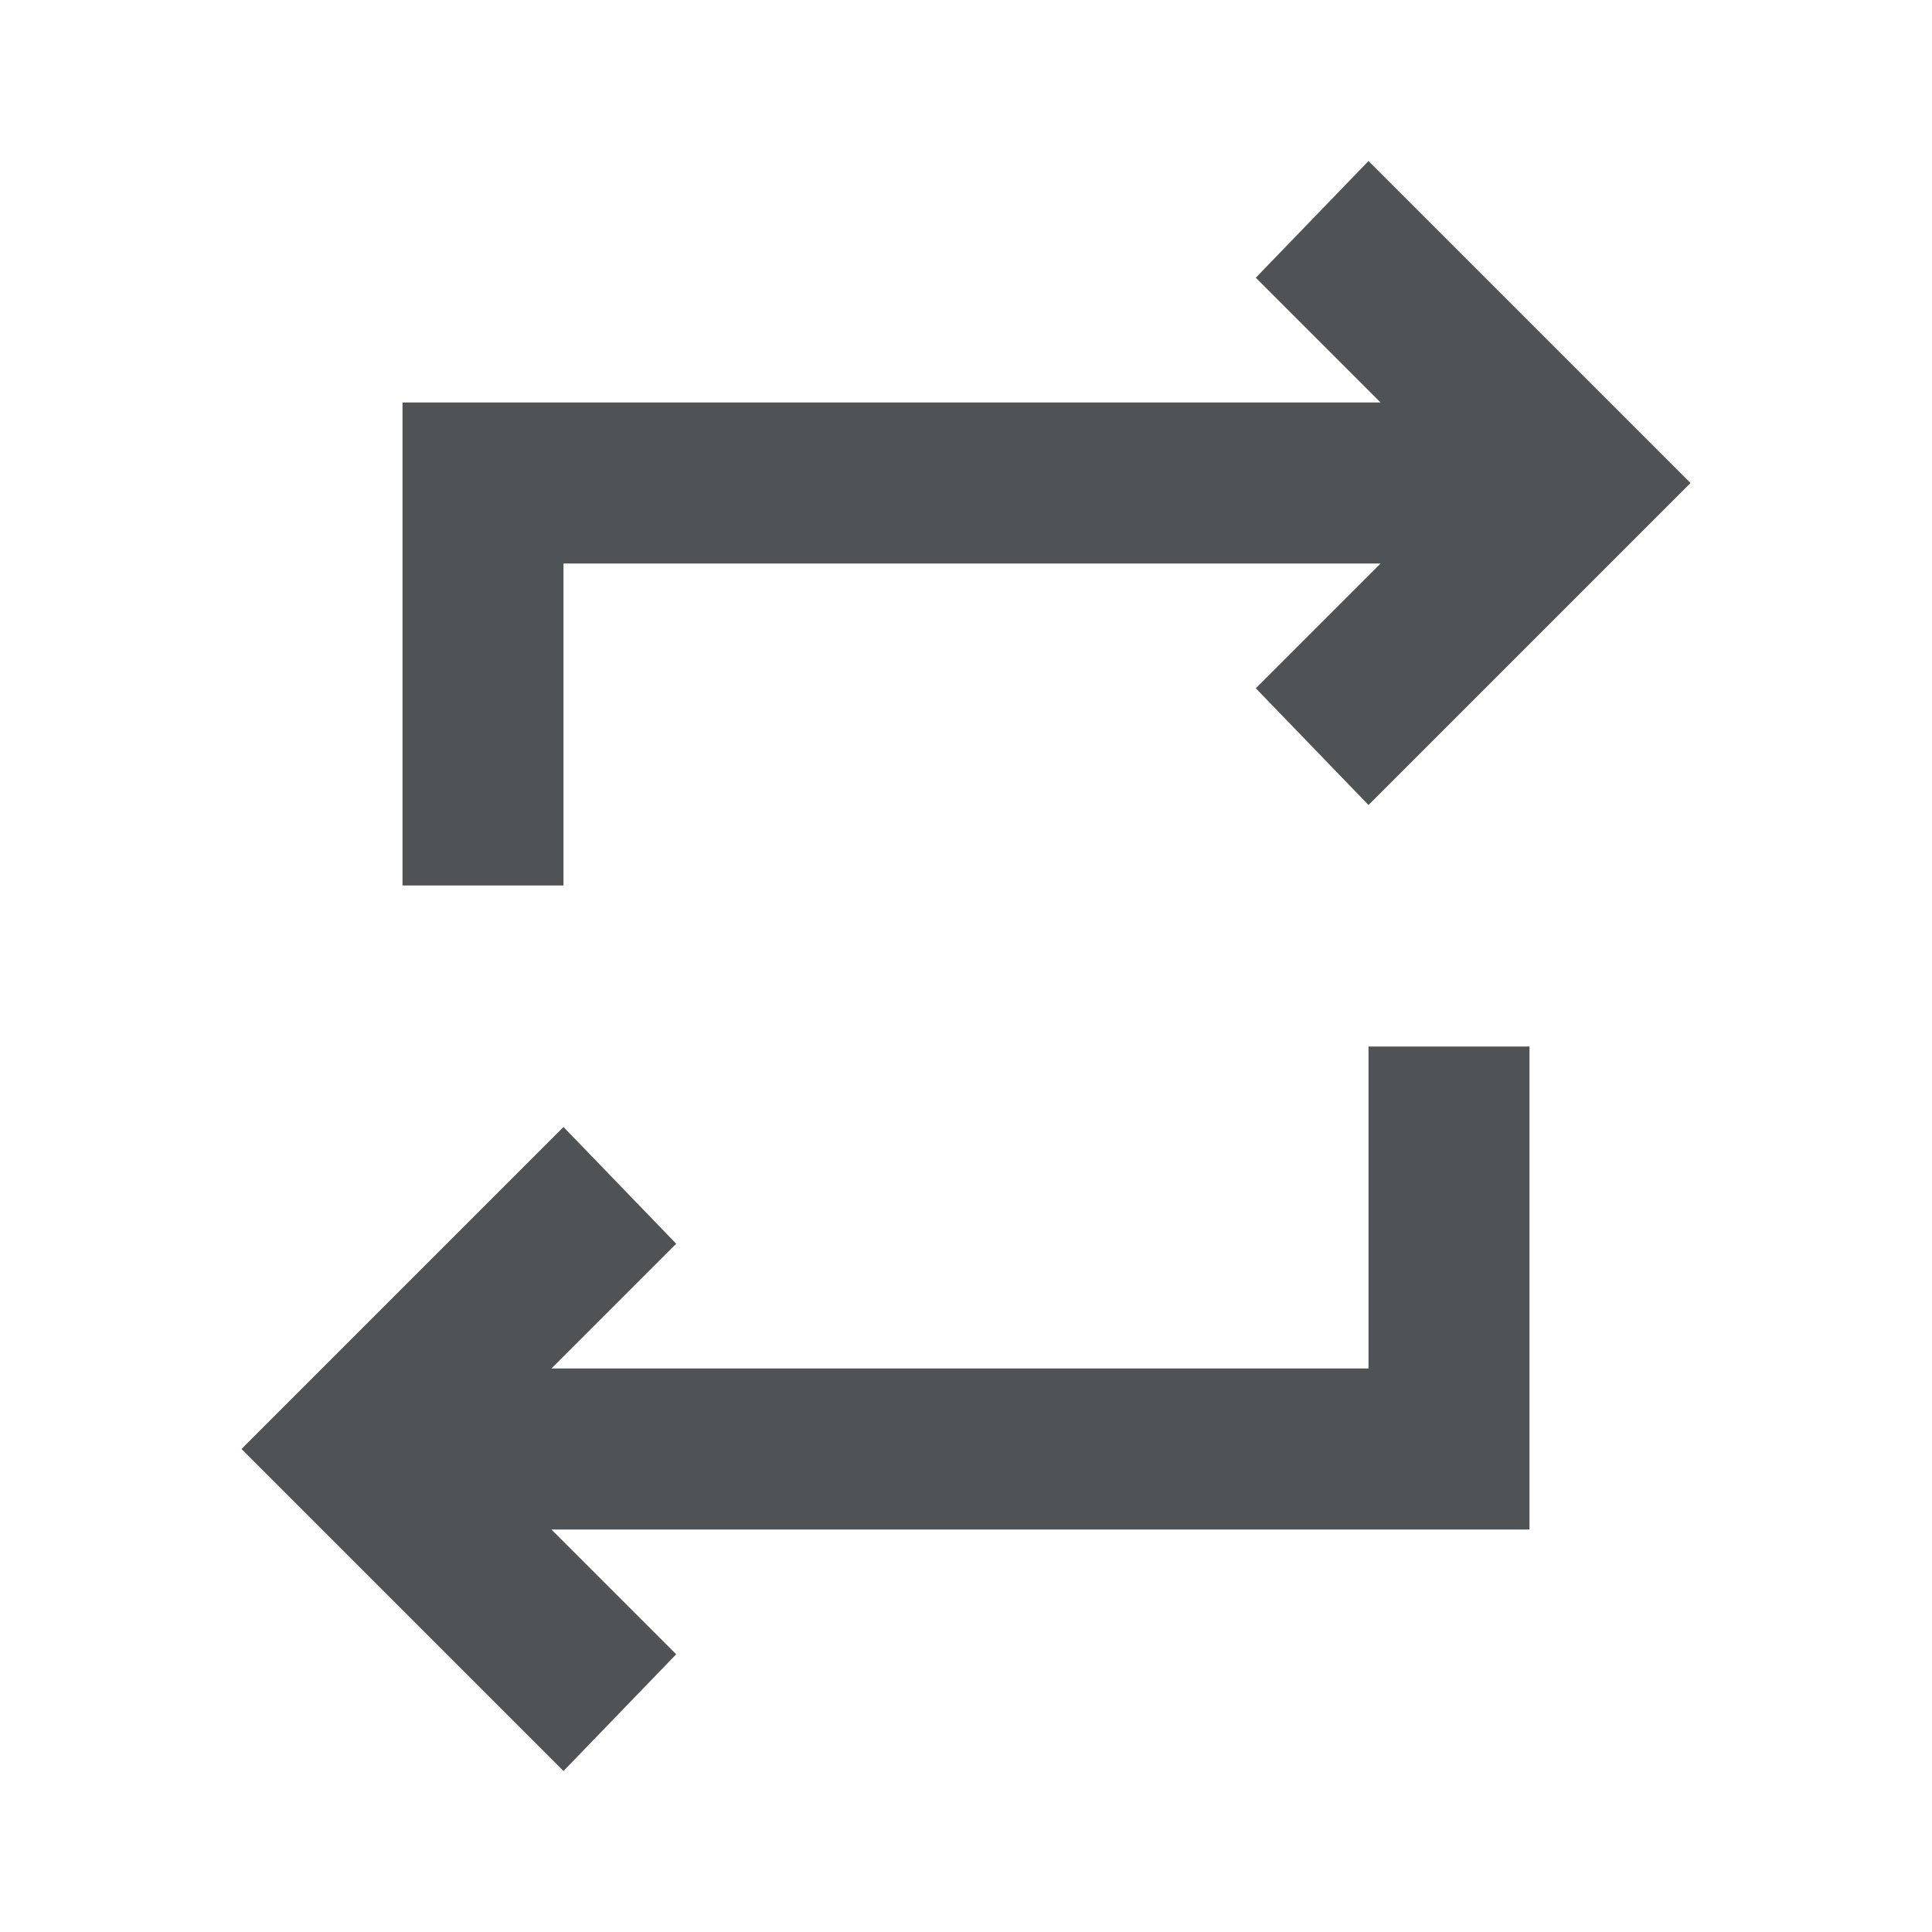
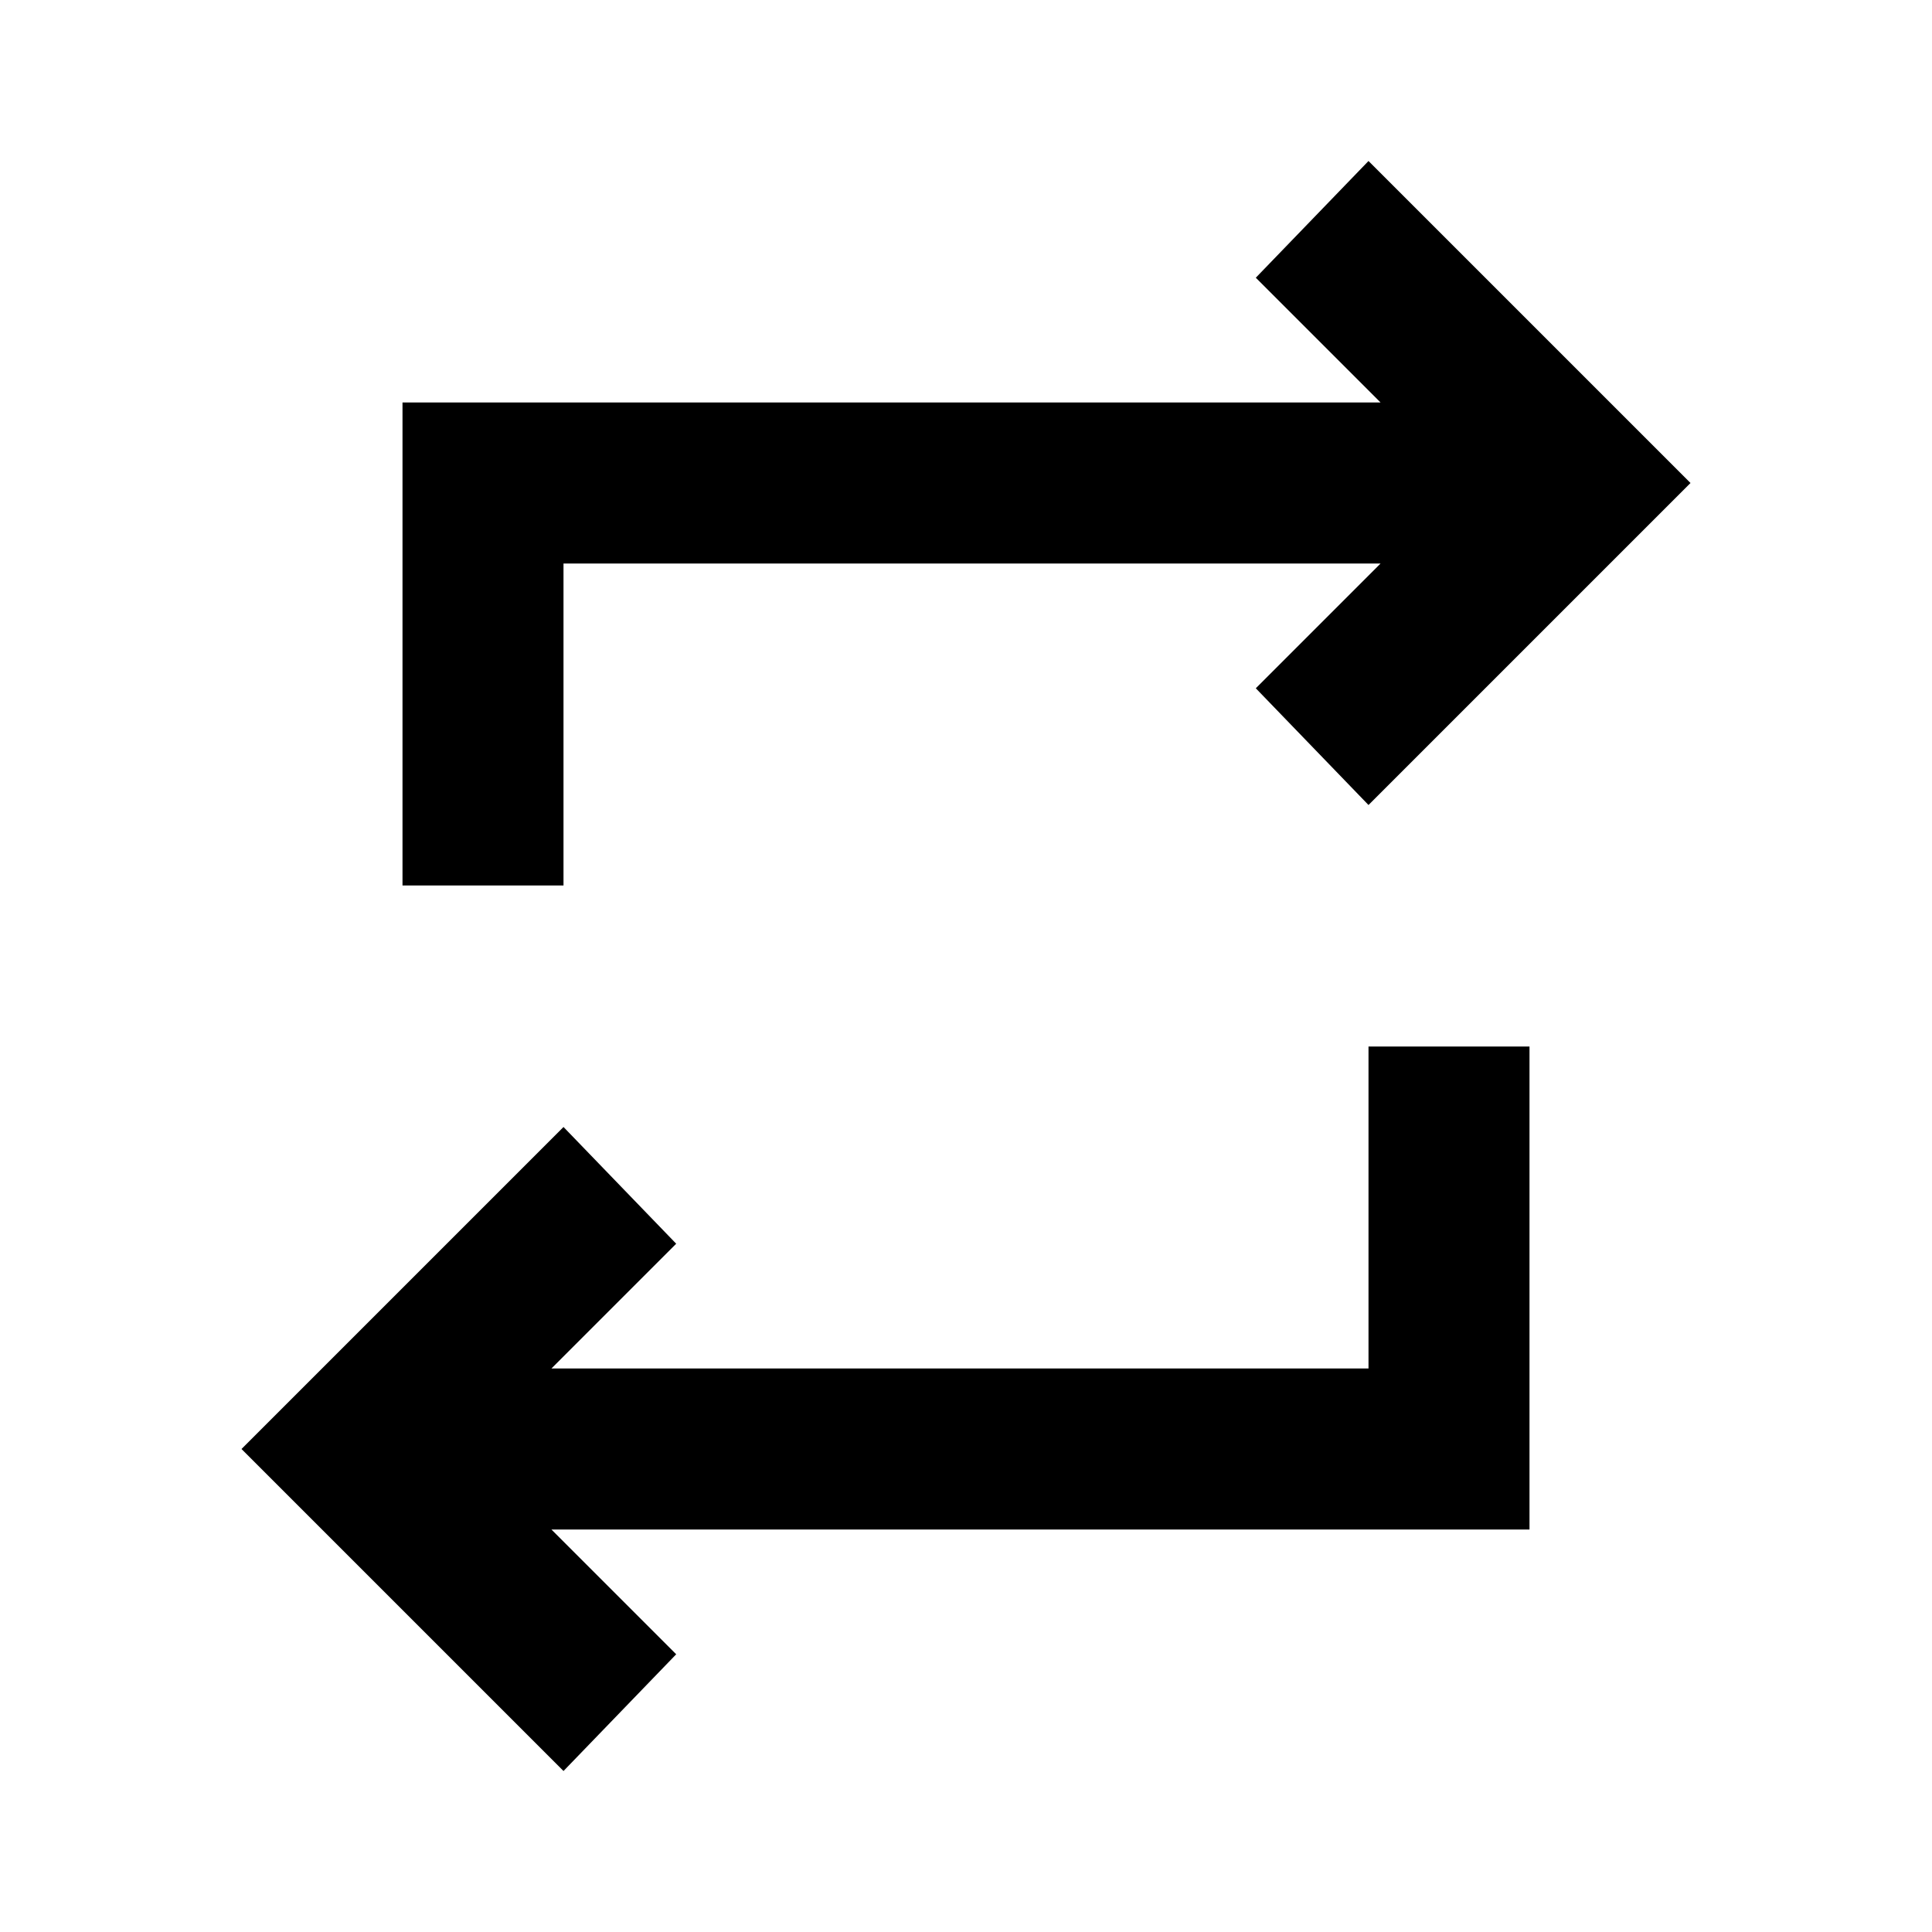
- <svg xmlns="http://www.w3.org/2000/svg" height="24px" viewBox="0 -960 960 960" width="24px" fill="#505356">
+ <svg xmlns="http://www.w3.org/2000/svg" height="24px" viewBox="0 -960 960 960" width="24px" fill="currentColor">
  <path d="M280-80 120-240l160-160 56 58-62 62h406v-160h80v240H274l62 62-56 58Zm-80-440v-240h486l-62-62 56-58 160 160-160 160-56-58 62-62H280v160h-80Z" />
</svg>
